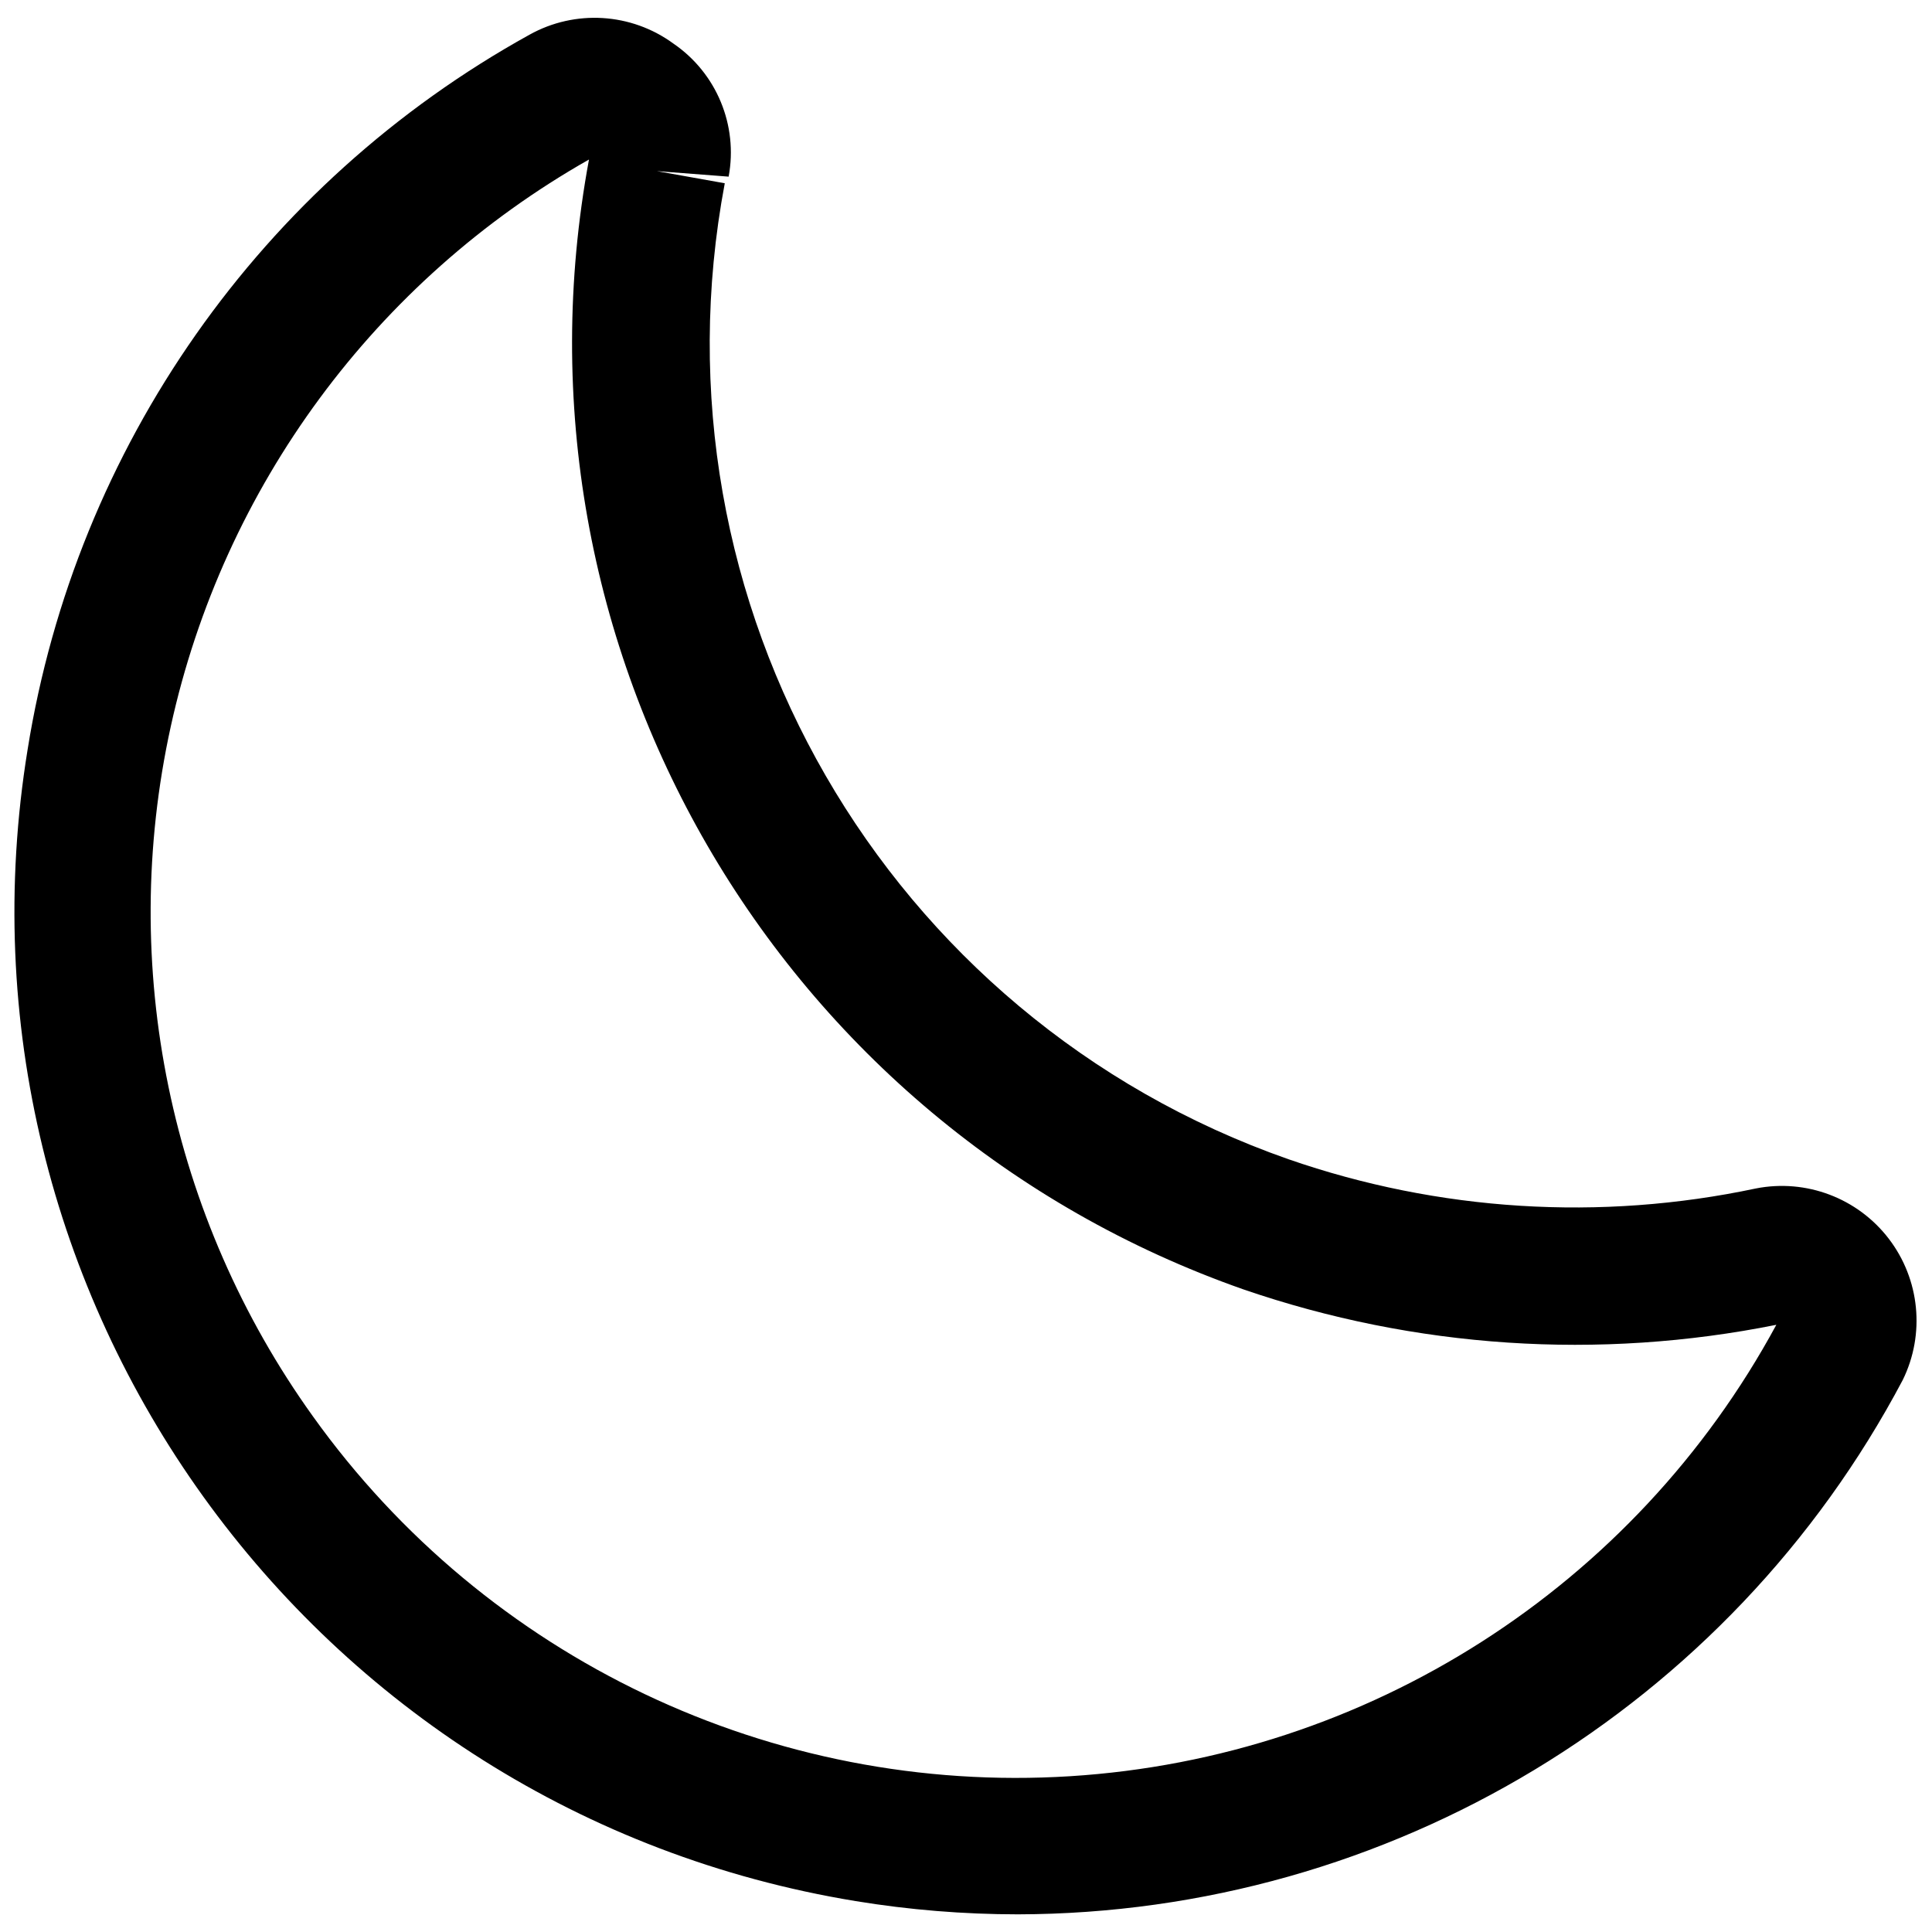
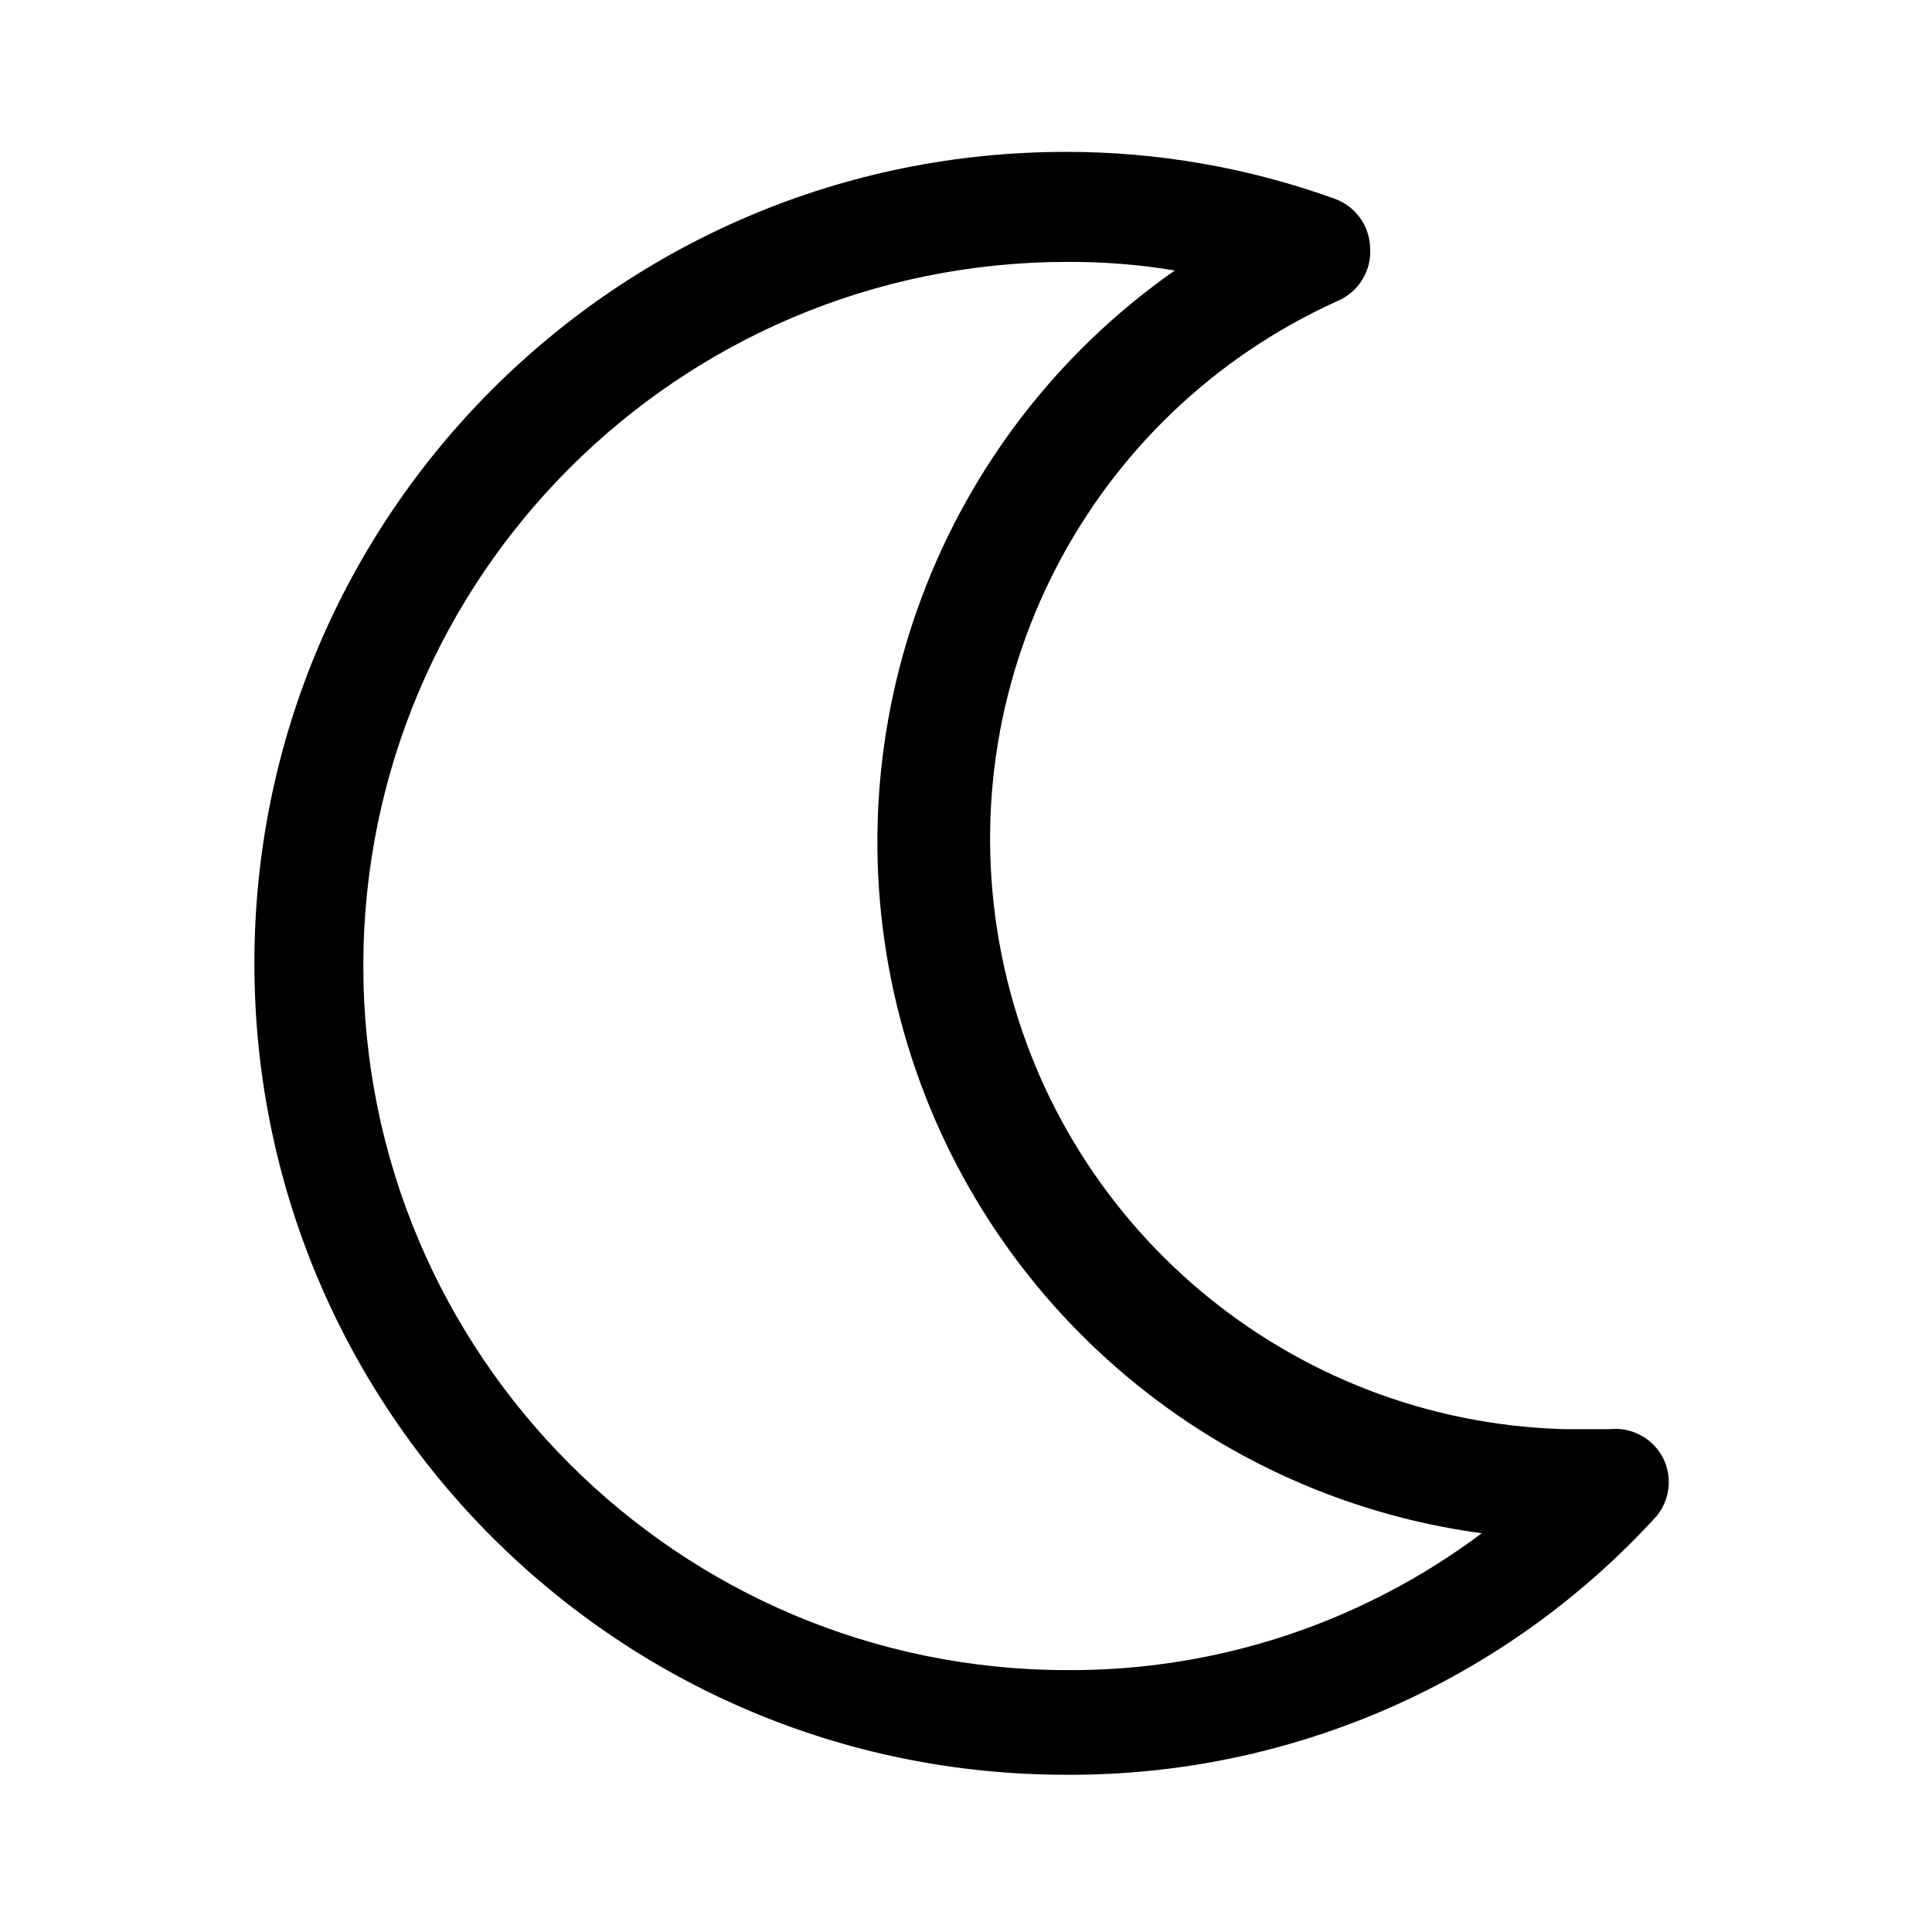
- <svg xmlns="http://www.w3.org/2000/svg" fill="#000000" width="800px" height="800px" viewBox="0 0 35 35" data-name="Layer 2" id="Layer_2">
-   <path d="M18.44,34.68a18.22,18.22,0,0,1-2.94-.24,18.18,18.18,0,0,1-15-20.86A18.06,18.06,0,0,1,9.59.63,2.42,2.42,0,0,1,12.2.79a2.39,2.39,0,0,1,1,2.41L11.9,3.1l1.23.22A15.66,15.66,0,0,0,23.34,21h0a15.82,15.82,0,0,0,8.47.53A2.44,2.44,0,0,1,34.47,25,18.18,18.18,0,0,1,18.44,34.68ZM10.67,2.89a15.67,15.67,0,0,0-5,22.77A15.66,15.66,0,0,0,32.18,24a18.49,18.49,0,0,1-9.65-.64A18.18,18.18,0,0,1,10.67,2.89Z" />
+ <svg xmlns="http://www.w3.org/2000/svg" fill="#000000" width="800px" height="800px" viewBox="0 0 36 36" version="1.1" preserveAspectRatio="xMidYMid meet">
+   <path d="M31,27.19a1,1,0,0,0-1-.56c-.28,0-.56,0-.85,0A11,11,0,0,1,24.92,5.61a1,1,0,0,0,.61-1,1,1,0,0,0-.67-.91,14.7,14.7,0,0,0-5-.87,15.12,15.12,0,0,0,0,30.24,14.78,14.78,0,0,0,11-4.81A1,1,0,0,0,31,27.19ZM19.89,31.12a13.12,13.12,0,0,1,0-26.24,11.81,11.81,0,0,1,2,.16,13,13,0,0,0,5.72,23.53A12.75,12.75,0,0,1,19.89,31.12Z" class="clr-i-outline clr-i-outline-path-1" />
+   <rect x="0" y="0" width="36" height="36" fill-opacity="0" />
</svg>
